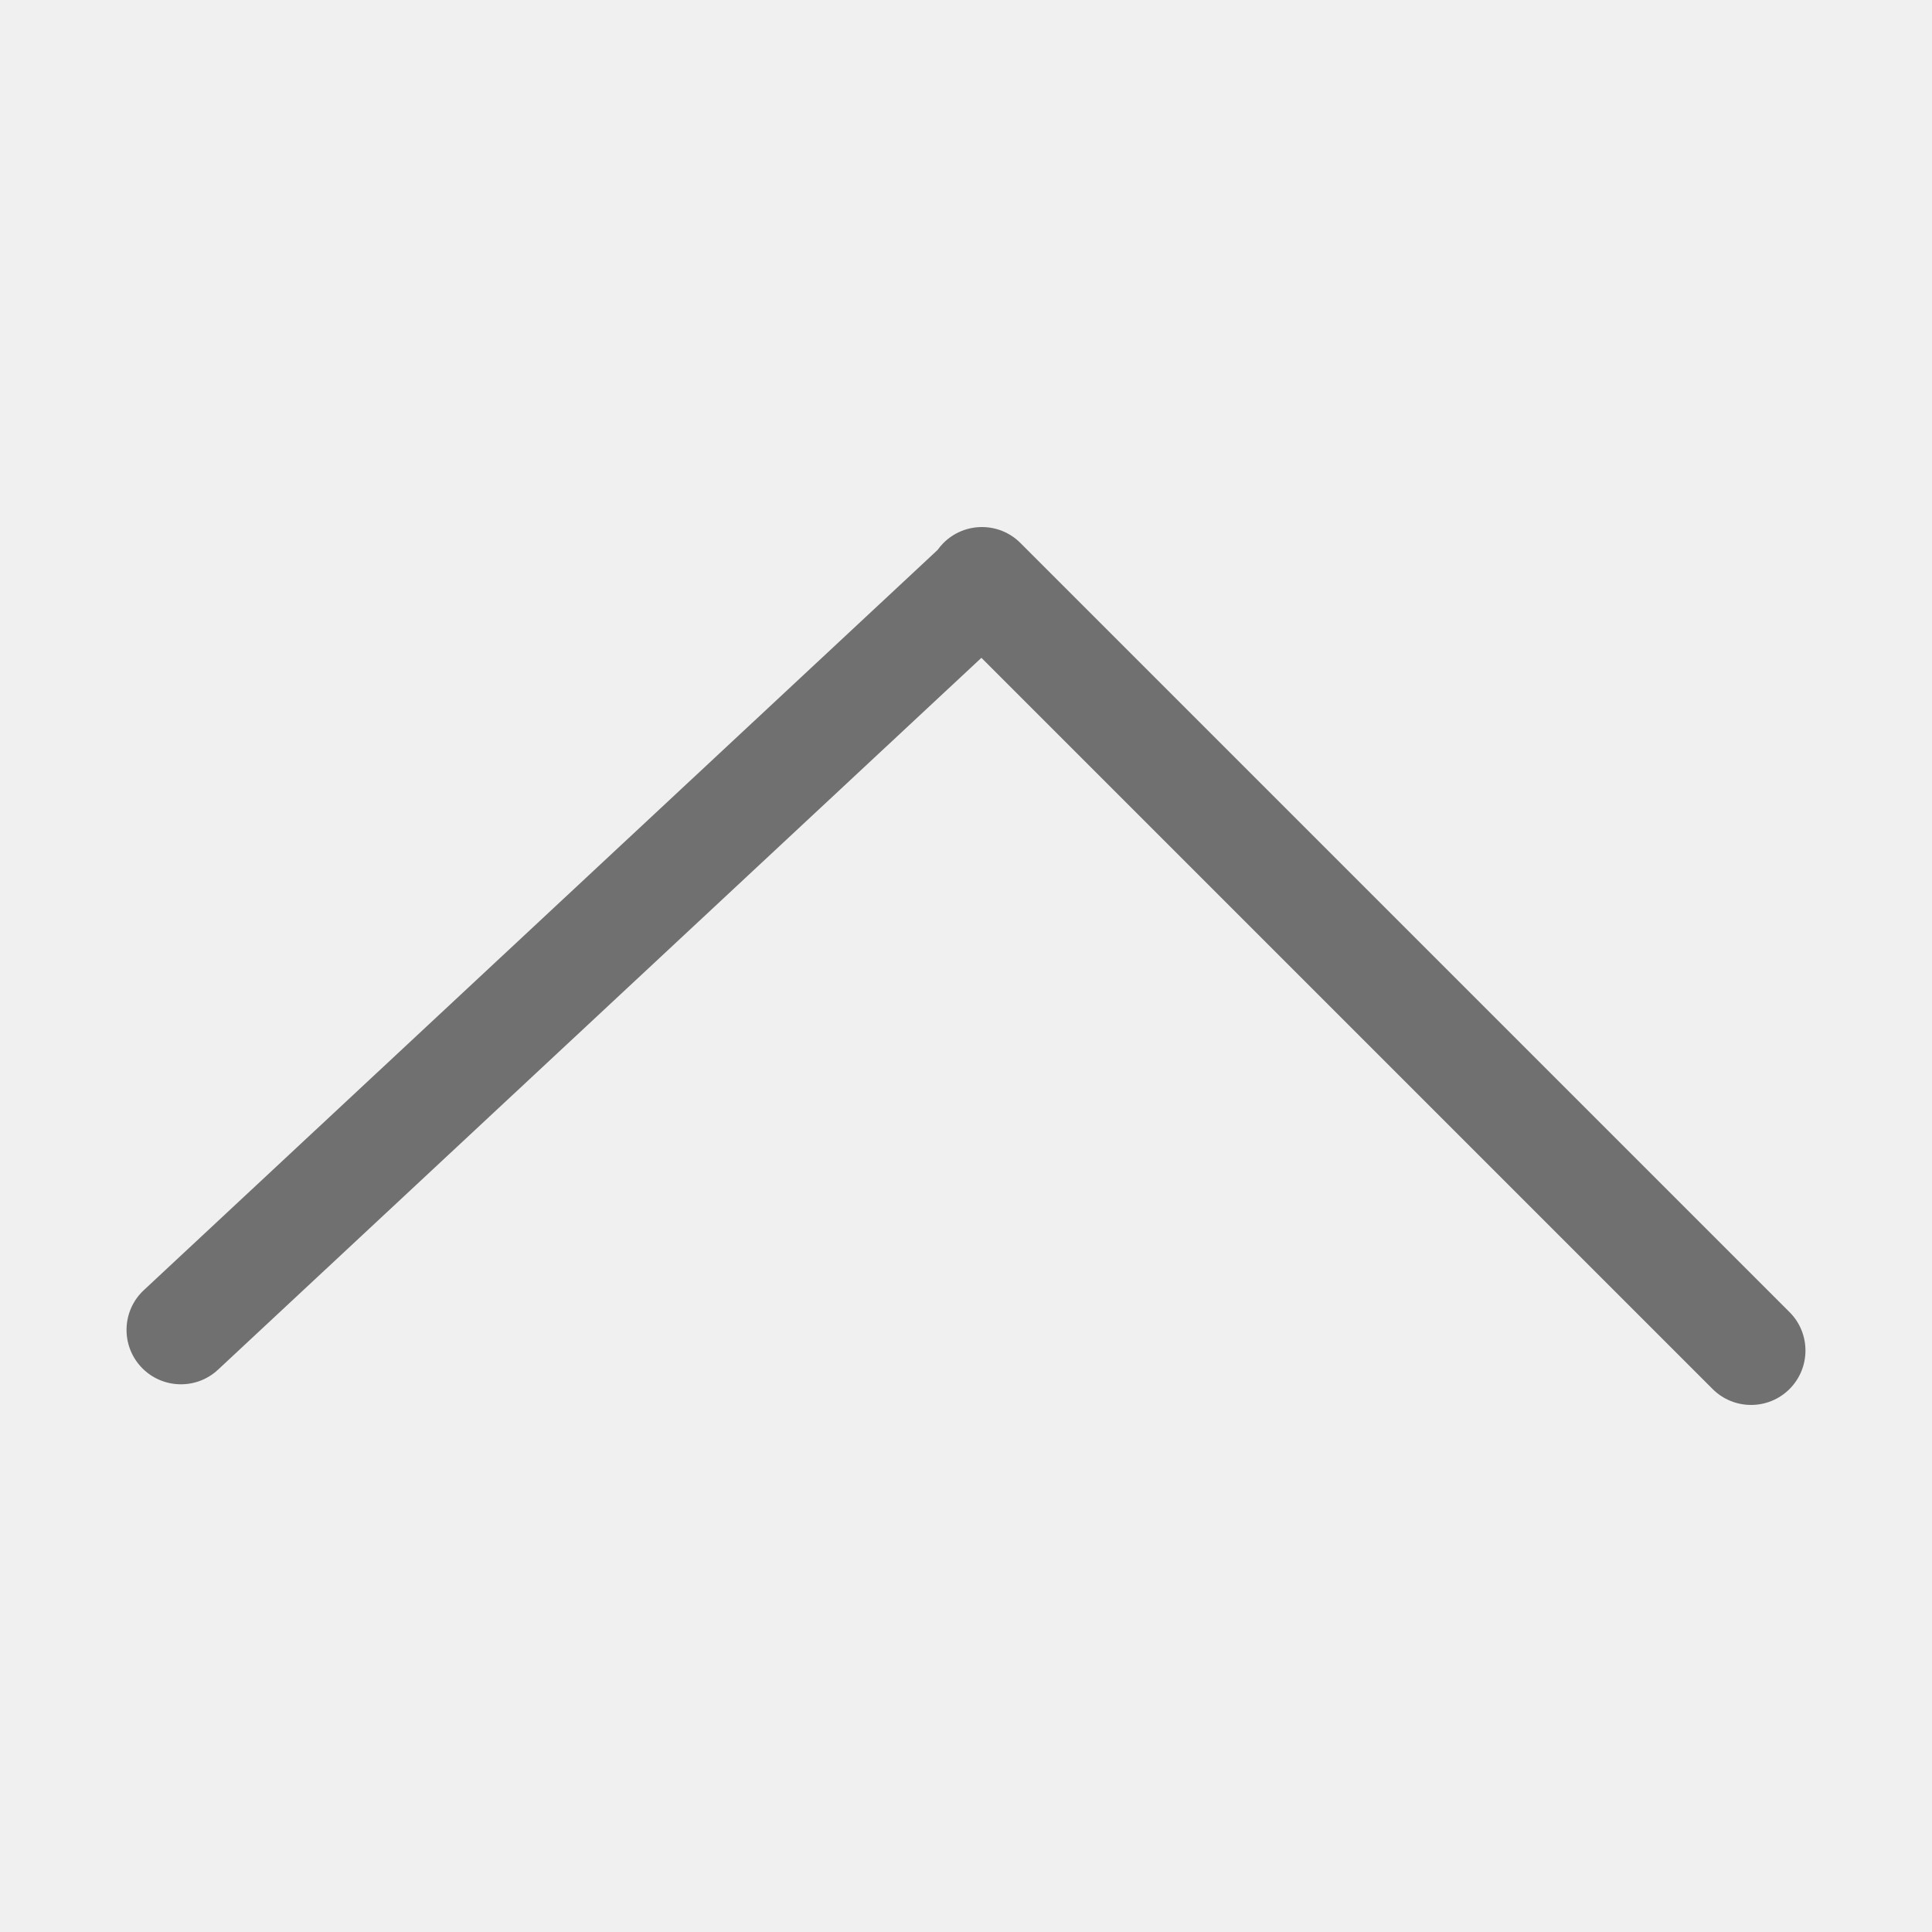
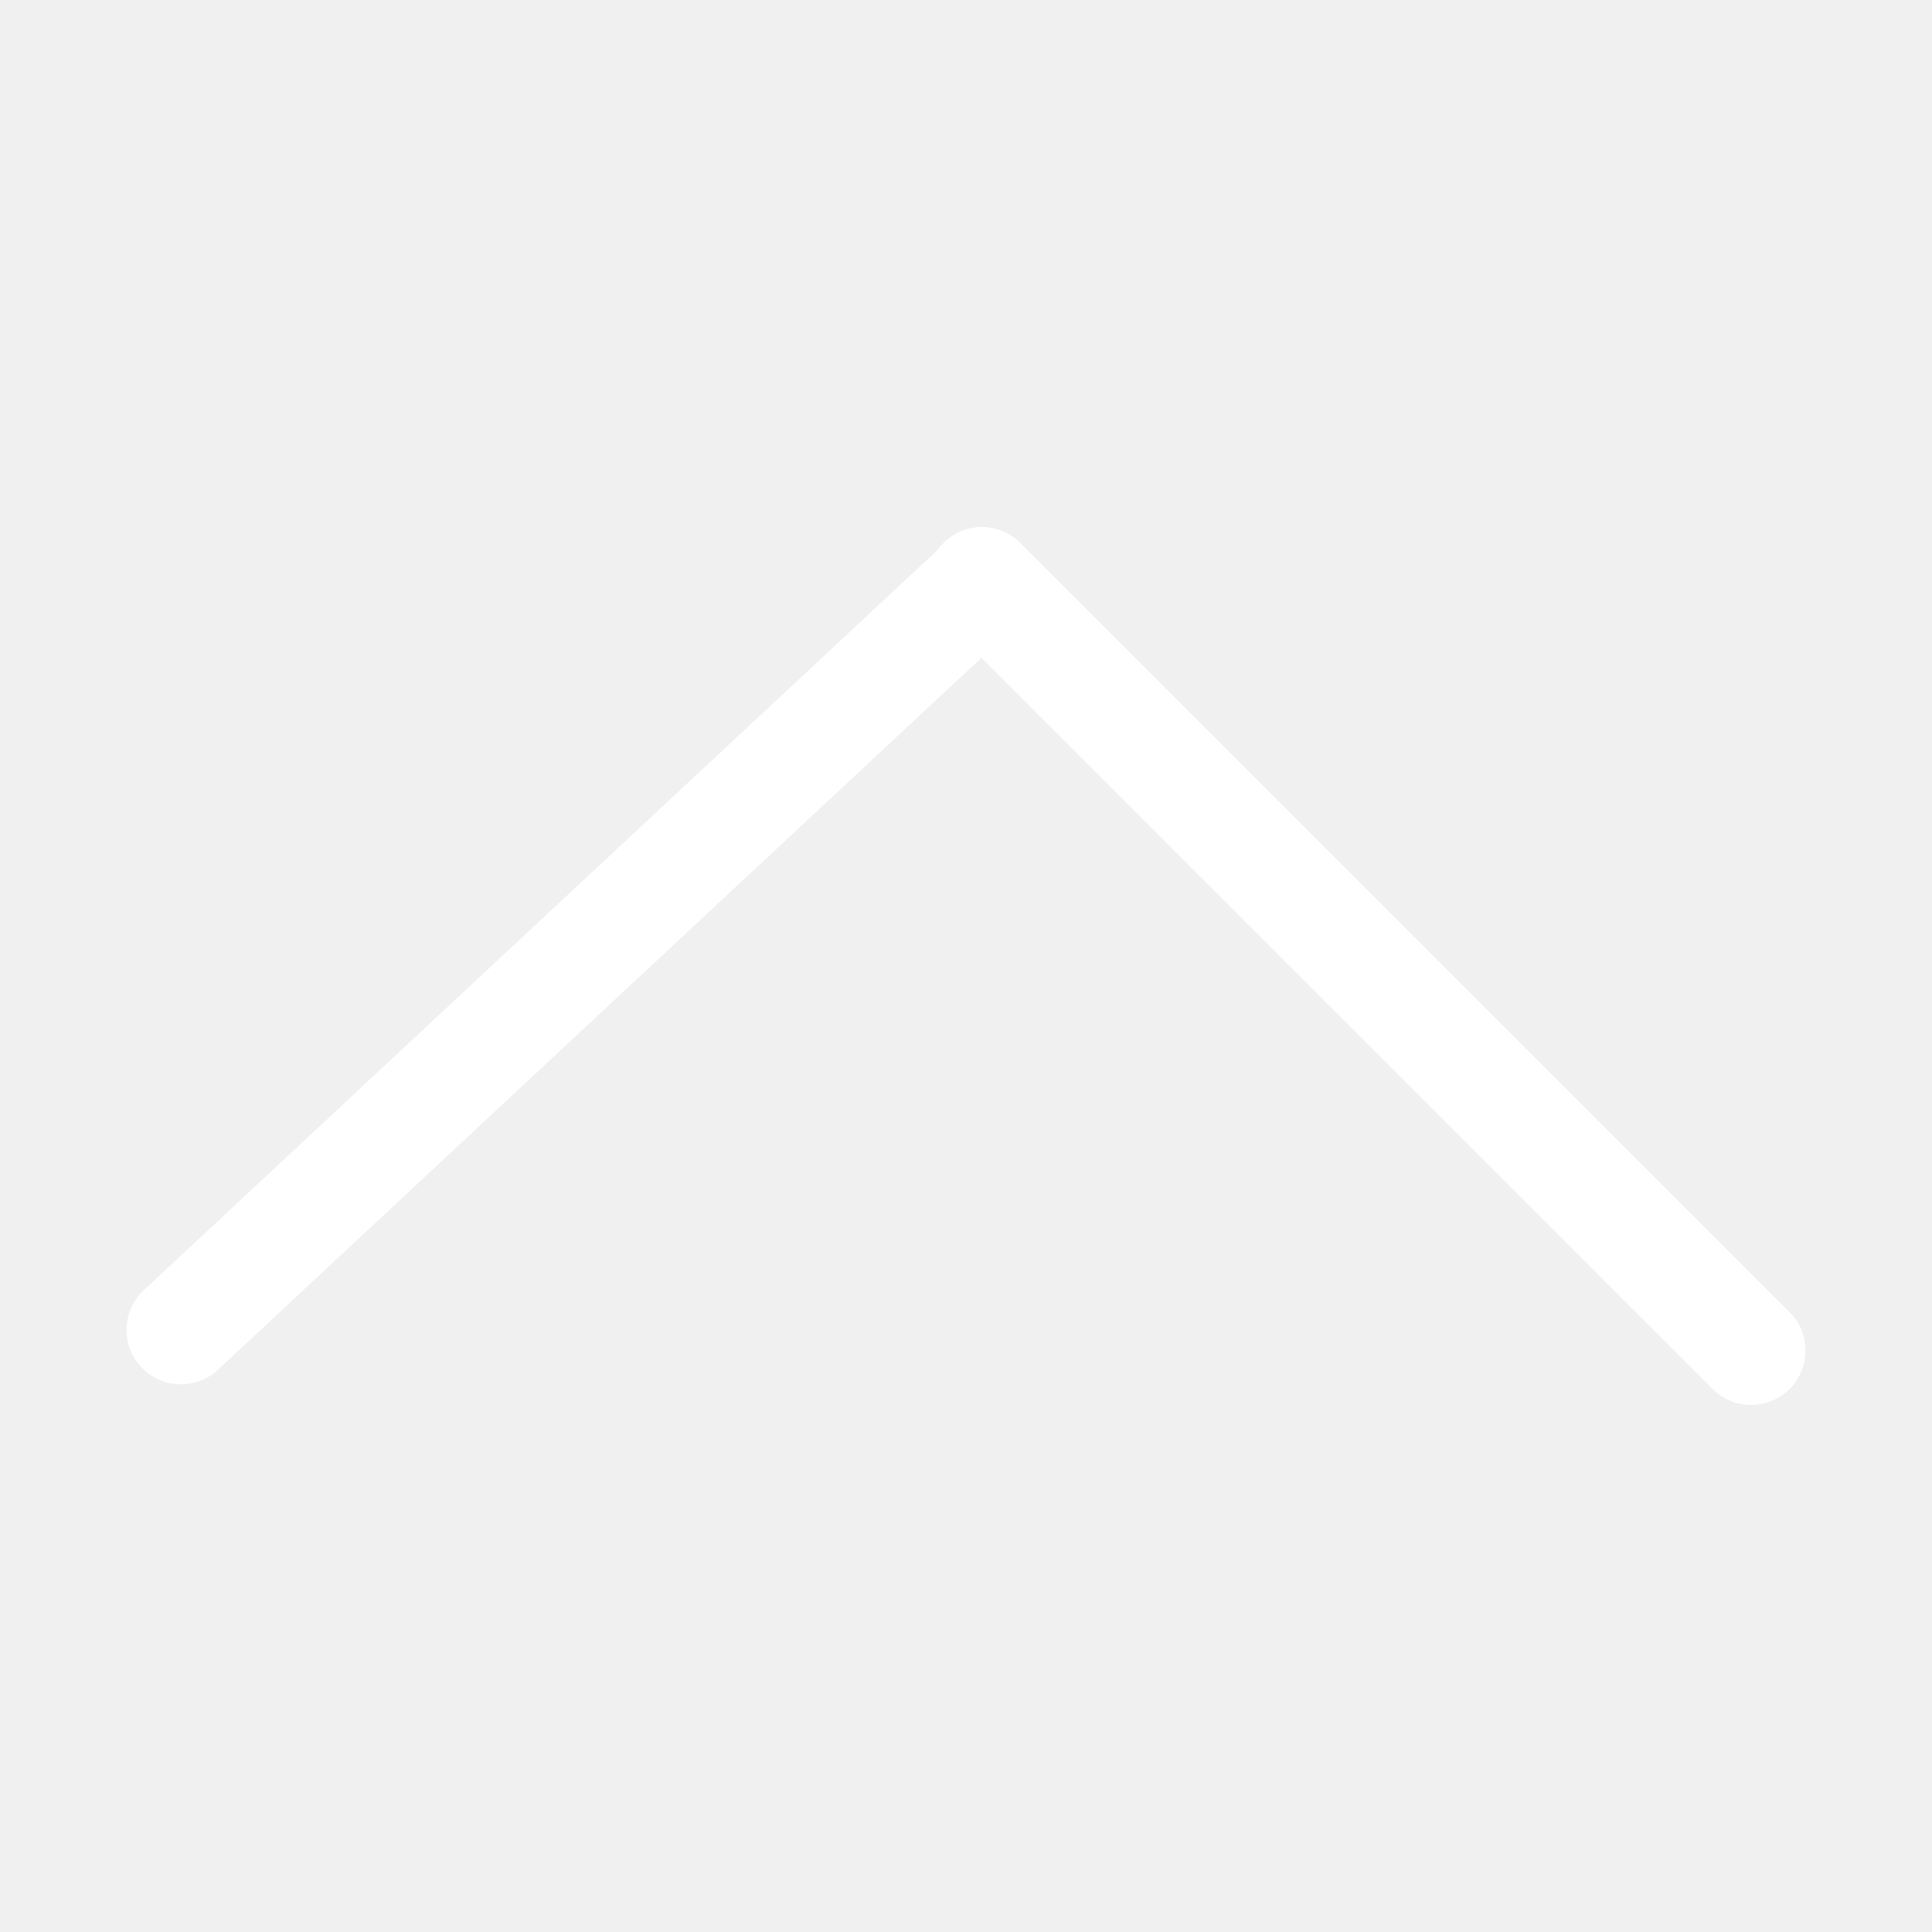
<svg xmlns="http://www.w3.org/2000/svg" class="icon" style="" viewBox="0 0 1024 1024" version="1.1" p-id="5226" width="16" height="16">
  <defs>
    <style type="text/css">

</style>
  </defs>
-   <path d="M520.169 348.659l387.578 387.578c11.199 11.199 29.486 11.234 40.743-0.024 11.234-11.235 11.268-29.499 0.024-40.743l-407.709-407.709c-11.199-11.199-29.486-11.234-40.743 0.024-1.174 1.174-2.225 2.423-3.154 3.734l-420.7 392.309c-11.63 10.845-12.234 29.099-1.399 40.718 10.857 11.643 29.135 12.247 40.717 1.446L520.169 348.659z" p-id="5227" fill="#707070" />
+   <path d="M520.169 348.659l387.578 387.578c11.199 11.199 29.486 11.234 40.743-0.024 11.234-11.235 11.268-29.499 0.024-40.743l-407.709-407.709c-11.199-11.199-29.486-11.234-40.743 0.024-1.174 1.174-2.225 2.423-3.154 3.734l-420.7 392.309c-11.63 10.845-12.234 29.099-1.399 40.718 10.857 11.643 29.135 12.247 40.717 1.446L520.169 348.659z" p-id="5227" fill="#fff" />
</svg>
